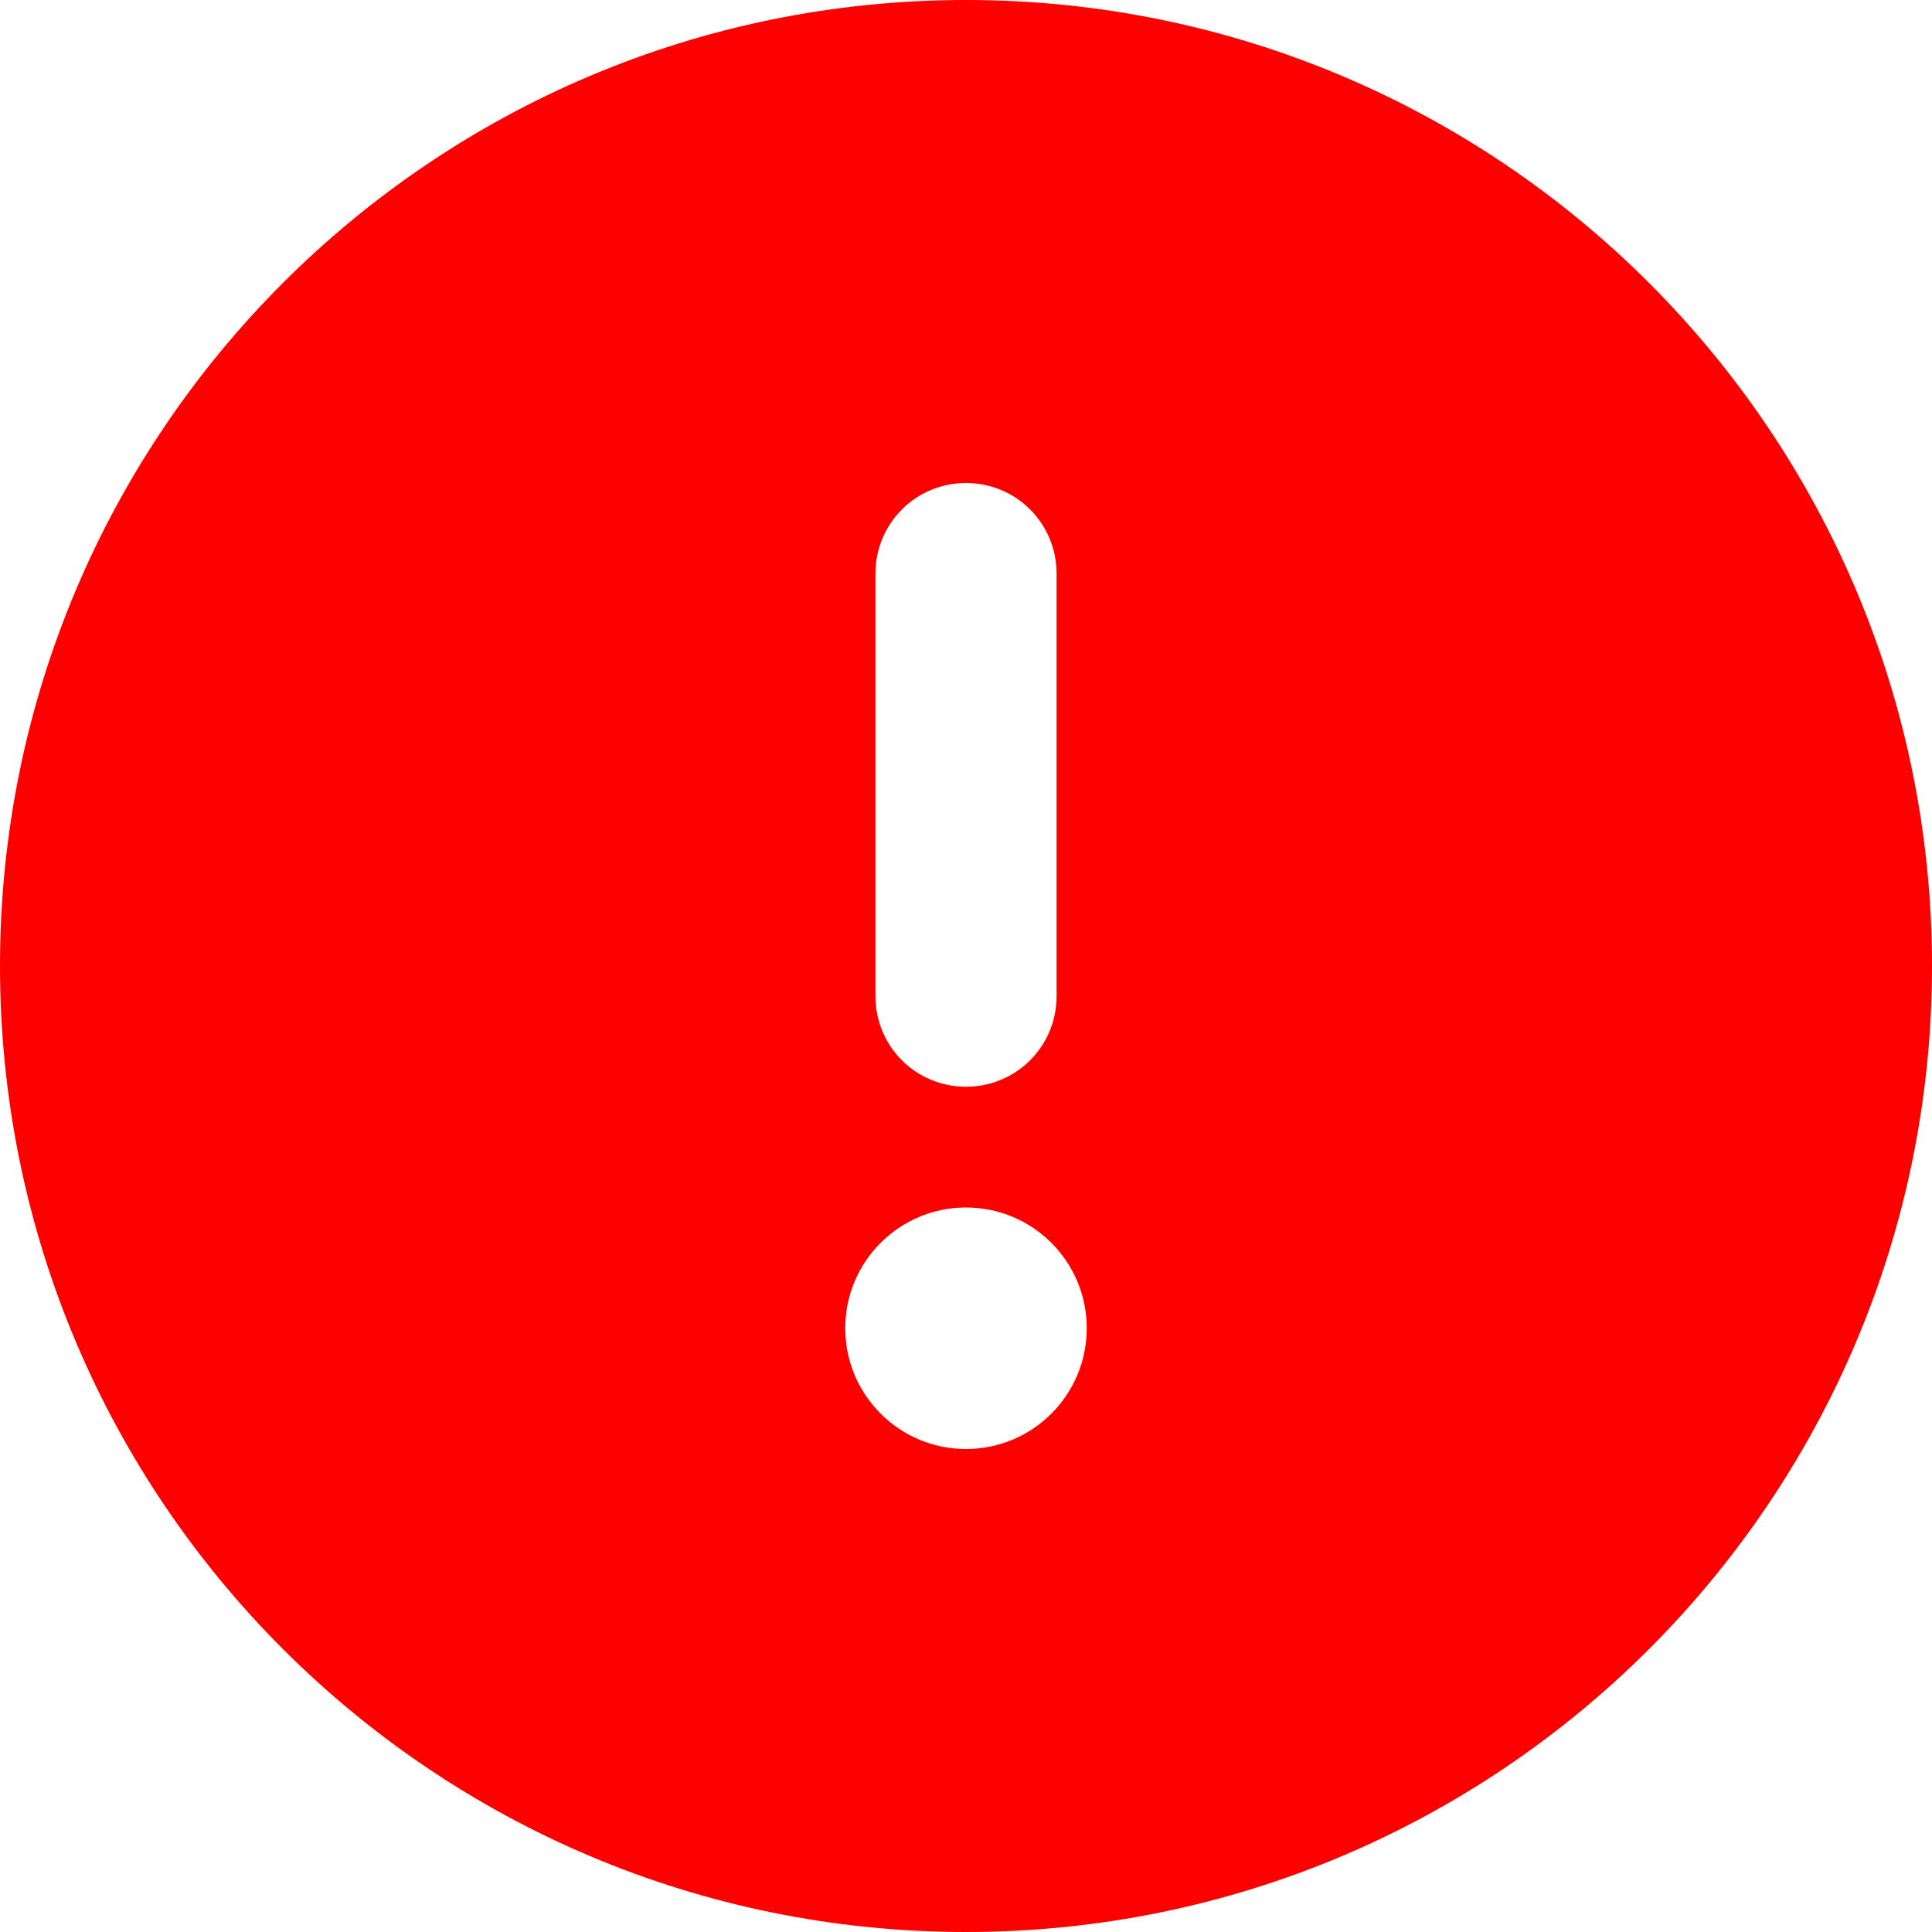
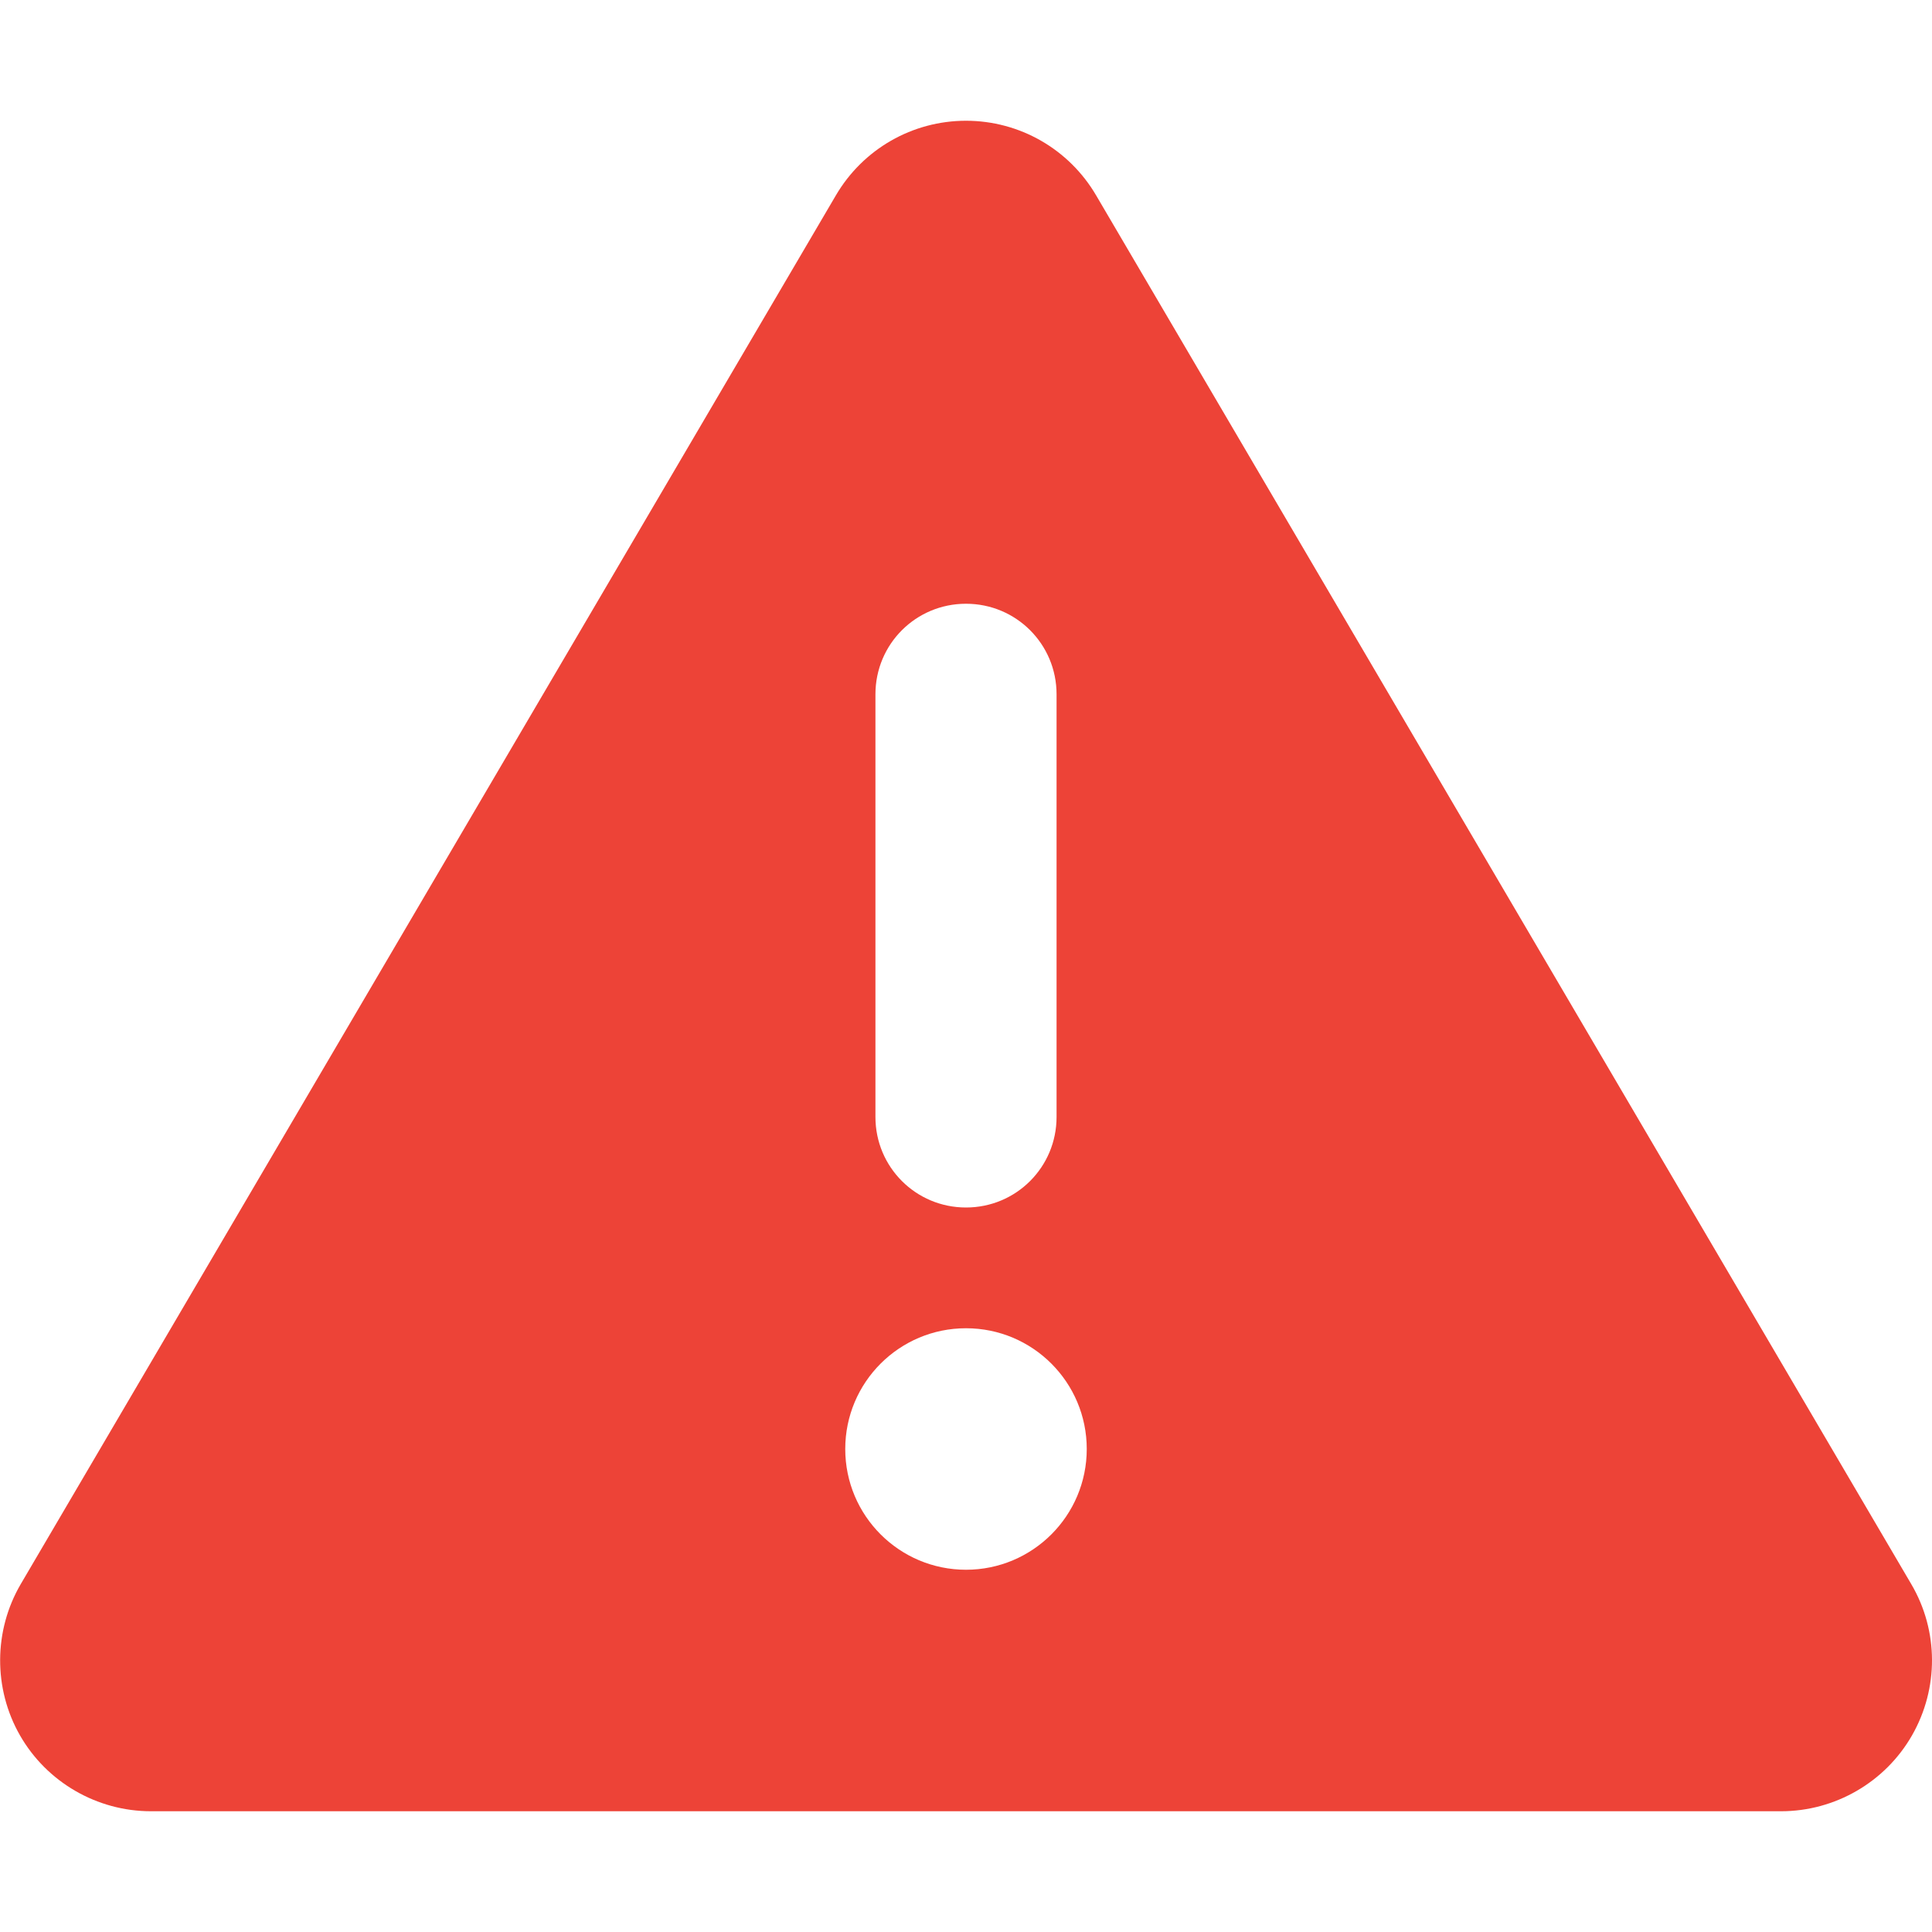
<svg xmlns="http://www.w3.org/2000/svg" viewBox="0 0 512 512">
-   <path fill="red" d="M256 512A256 256 0 1 0 256 0a256 256 0 1 0 0 512zm0-384c13.3 0 24 10.7 24 24V264c0 13.3-10.7 24-24 24s-24-10.7-24-24V152c0-13.3 10.7-24 24-24zM224 352a32 32 0 1 1 64 0 32 32 0 1 1 -64 0z" />
+   <path fill="#ed4337" d="M256 32c14.2 0 27.3 7.5 34.5 19.8l216 368c7.3 12.4 7.3 27.7 .2 40.1S486.3 480 472 480H40c-14.3 0-27.6-7.7-34.7-20.1s-7-27.8 .2-40.1l216-368C228.7 39.5 241.8 32 256 32zm0 128c-13.3 0-24 10.7-24 24V296c0 13.3 10.7 24 24 24s24-10.7 24-24V184c0-13.3-10.7-24-24-24zm32 224a32 32 0 1 0 -64 0 32 32 0 1 0 64 0z" />
</svg>
